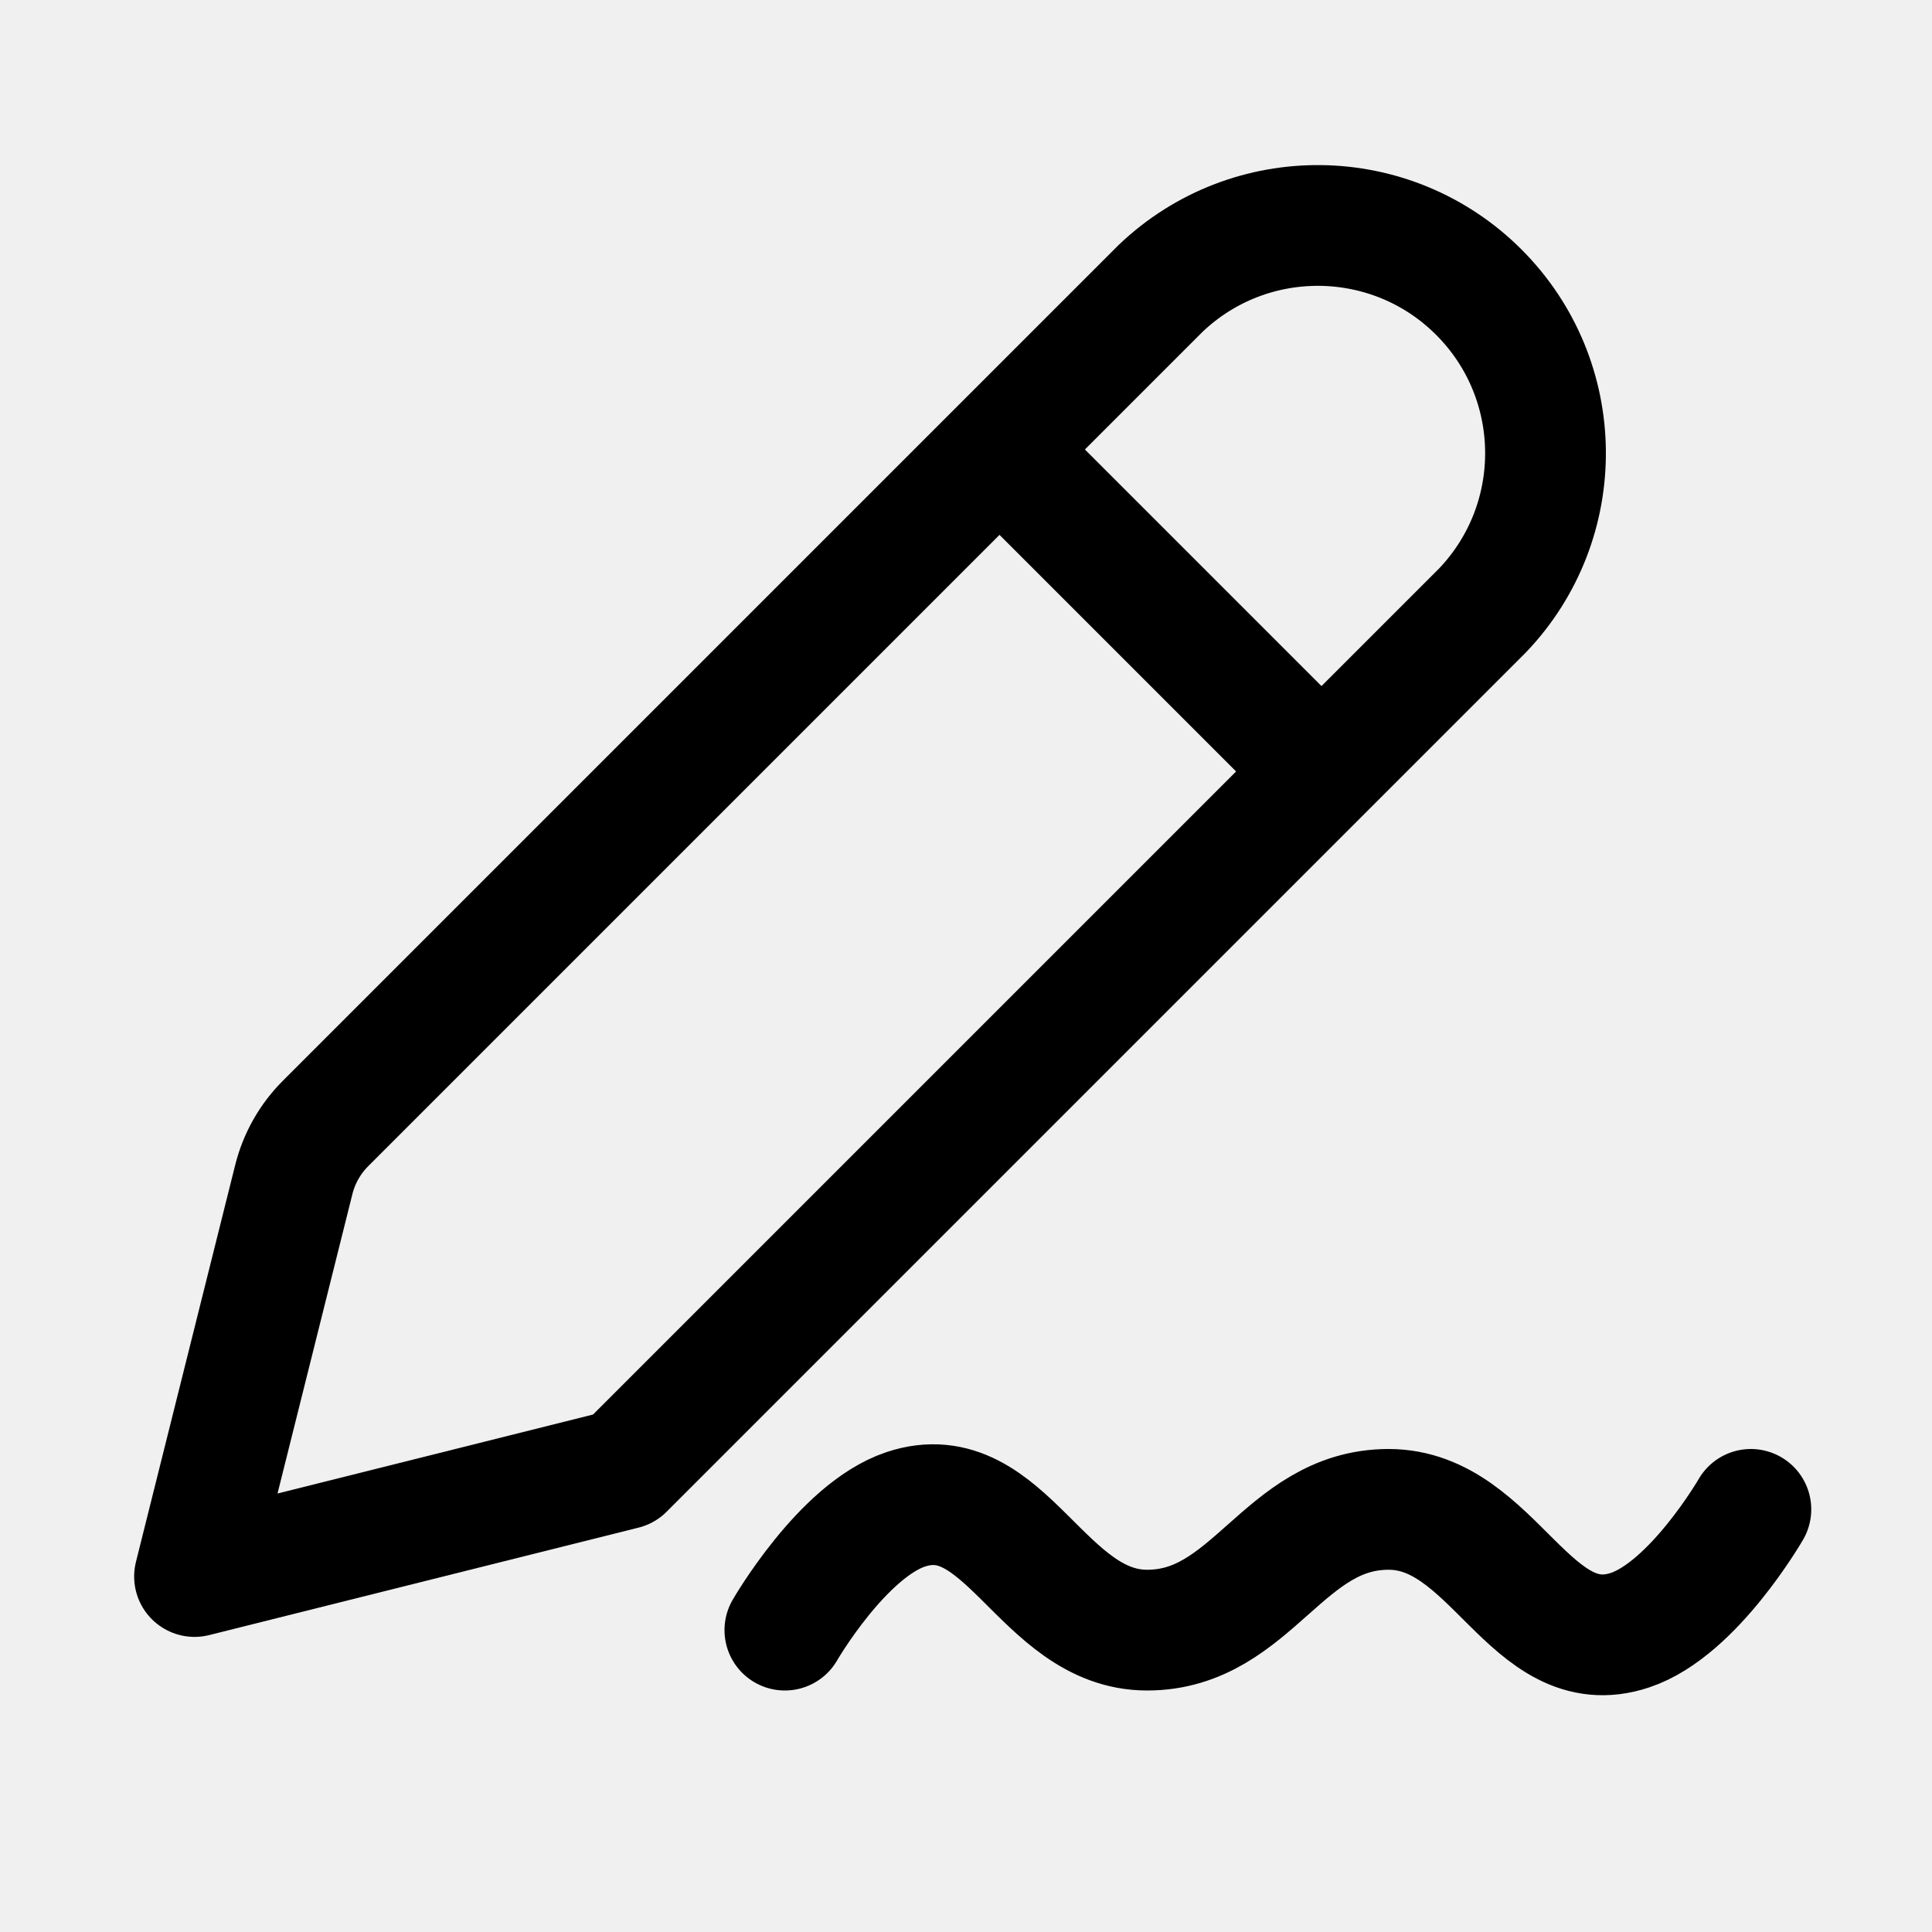
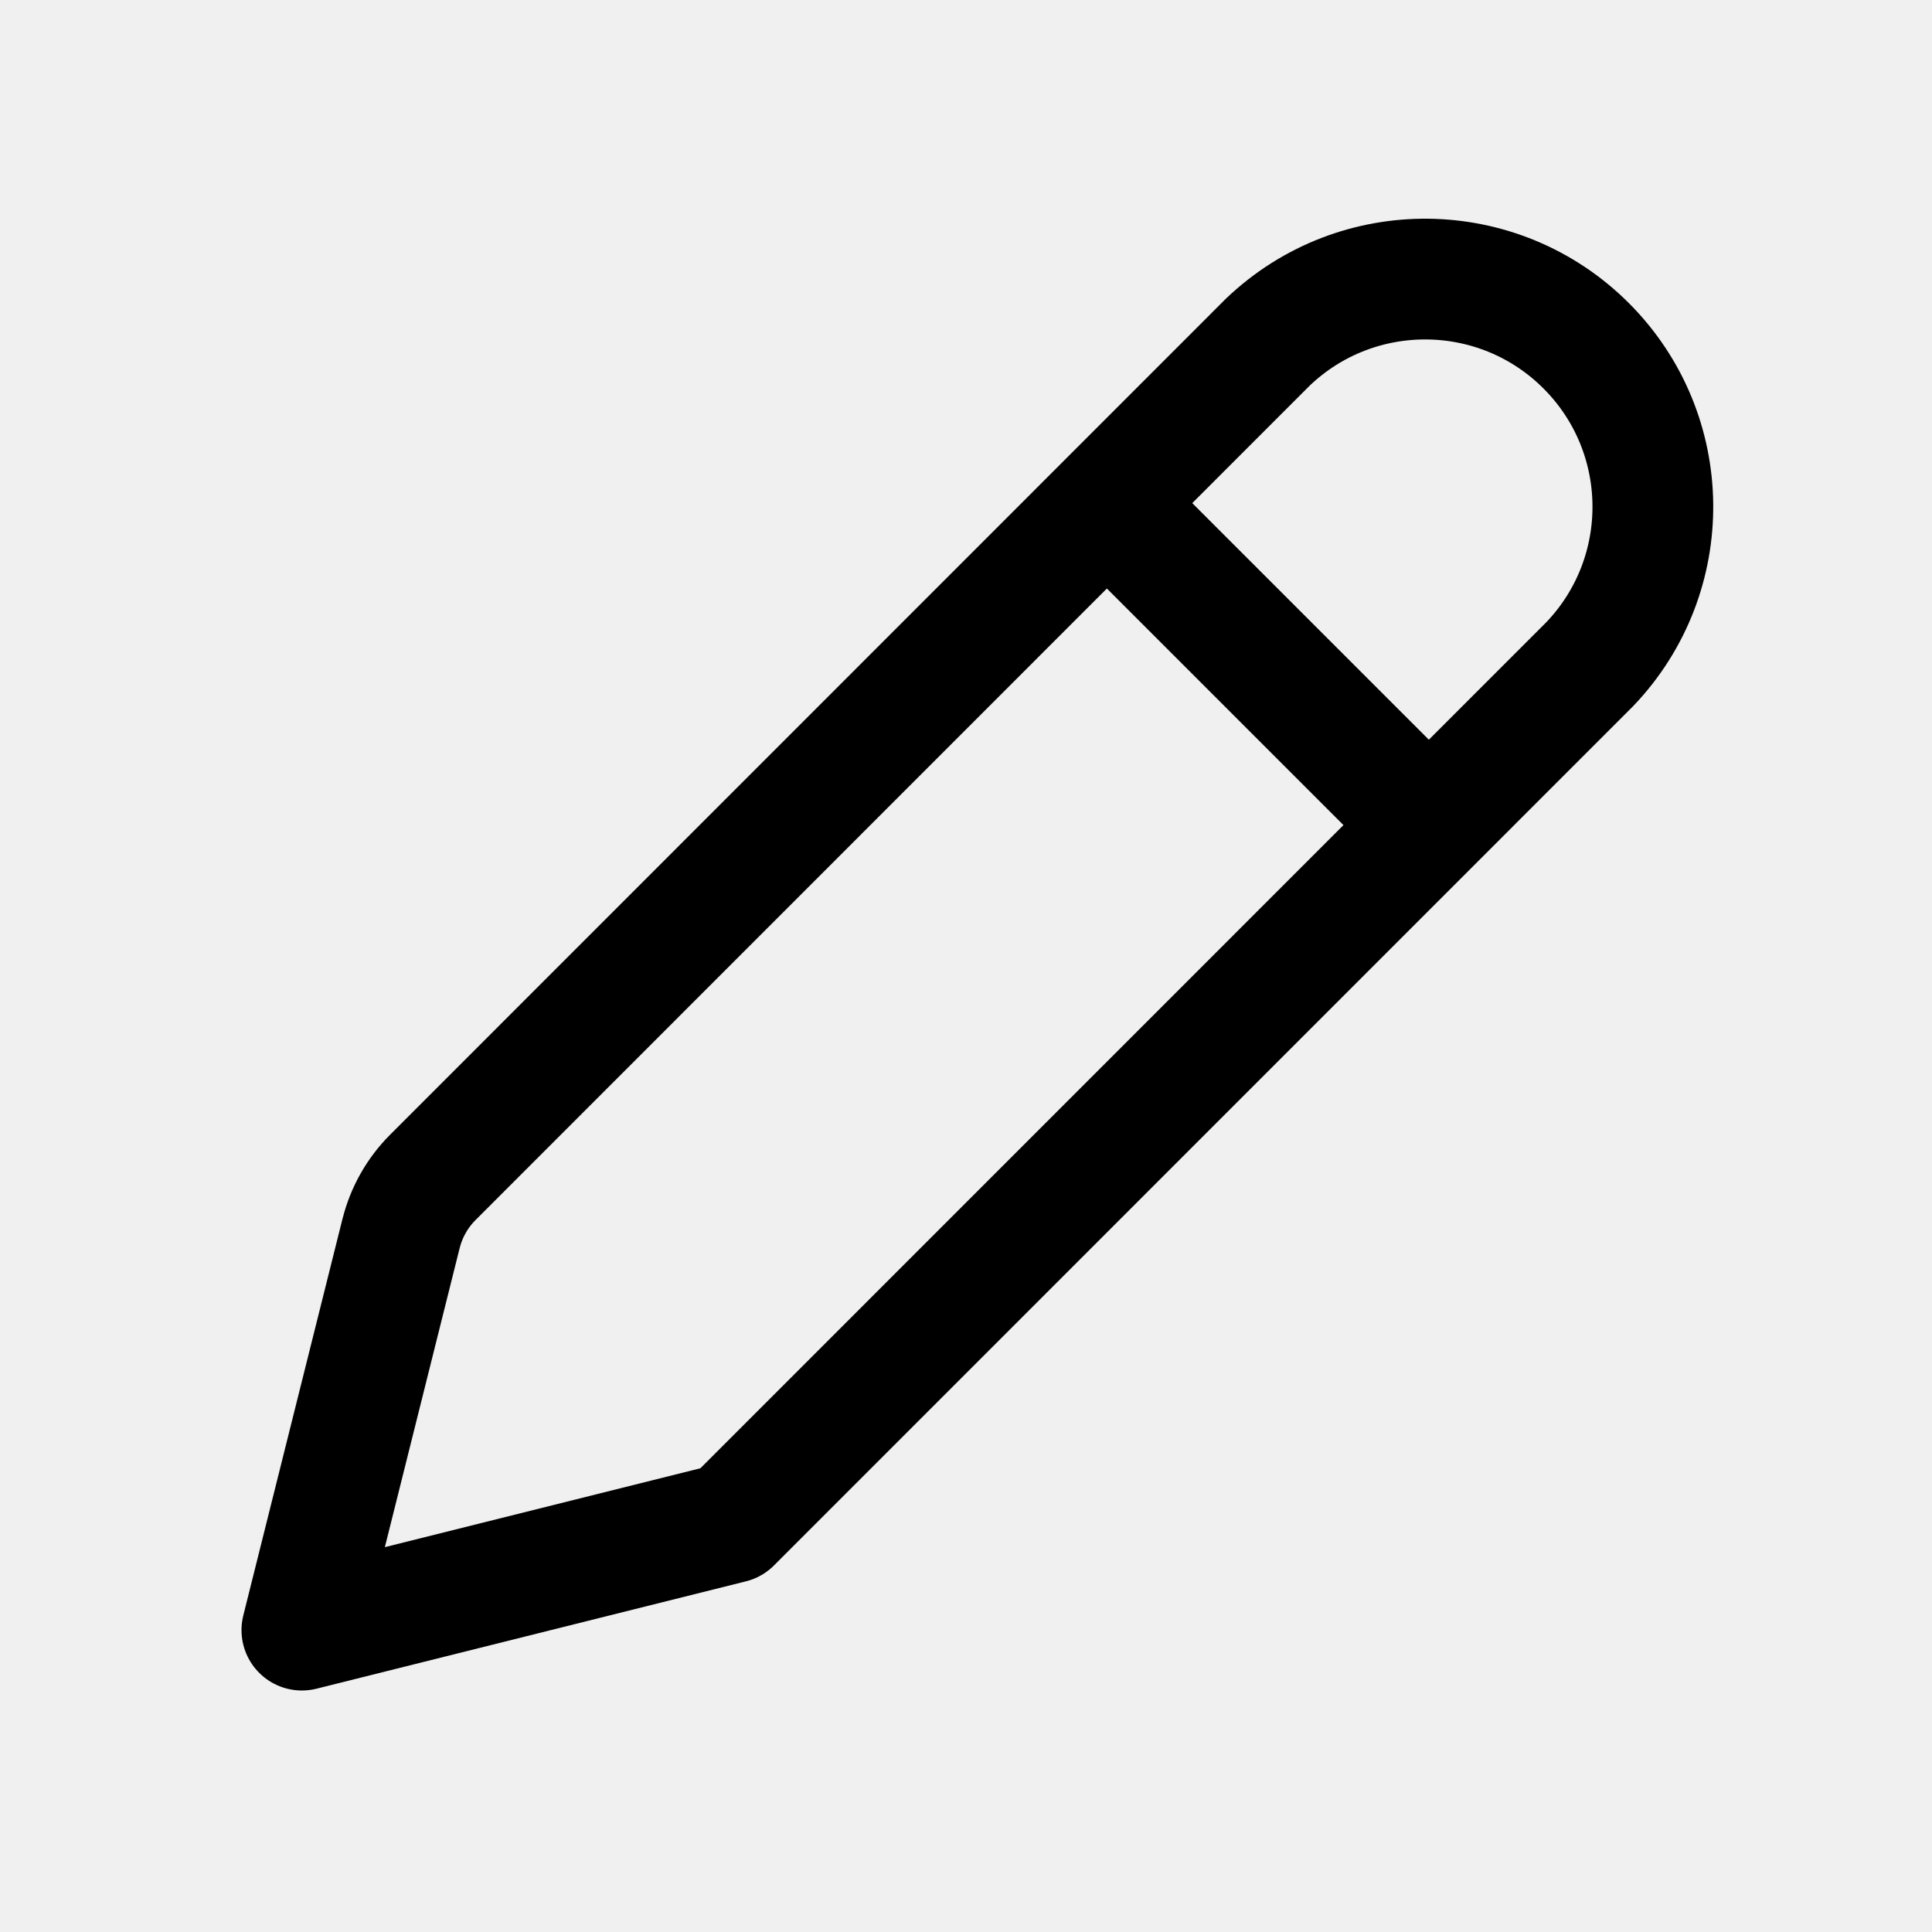
<svg xmlns="http://www.w3.org/2000/svg" fill="none" viewBox="0 0 16 16">
-   <g stroke="#000" clip-path="url(#zeta-edit-a)">
-     <path stroke-linejoin="round" d="m2.433 9.769-.822 3.287 3.556-.89 7.11-7.11a1.886 1.886 0 0 0-2.666-2.667L2.696 9.304a1 1 0 0 0-.263.465Z" />
-     <path d="m8.111 3.556 3 3" />
-     <path stroke-linecap="round" d="M6.5 13.5s.476-.825 1-1c.828-.276 1.127 1 2 1s1.127-1 2-1 1.172 1.276 2 1c.524-.175 1-1 1-1" />
-   </g>
-   <defs>
-     <clipPath id="zeta-edit-a">
-       <path fill="#fff" d="M0 0h16v16H0z" />
-     </clipPath>
-   </defs>
+   <path stroke="#000" stroke-linejoin="round" d="M3.322 10.213 2.5 13.5l3.556-.889 7.11-7.111A1.886 1.886 0 0 0 10.5 2.833L3.585 9.75a1 1 0 0 0-.263.464Z" />
+   <path stroke="#000" d="m9 4 3 3" />
</svg>
